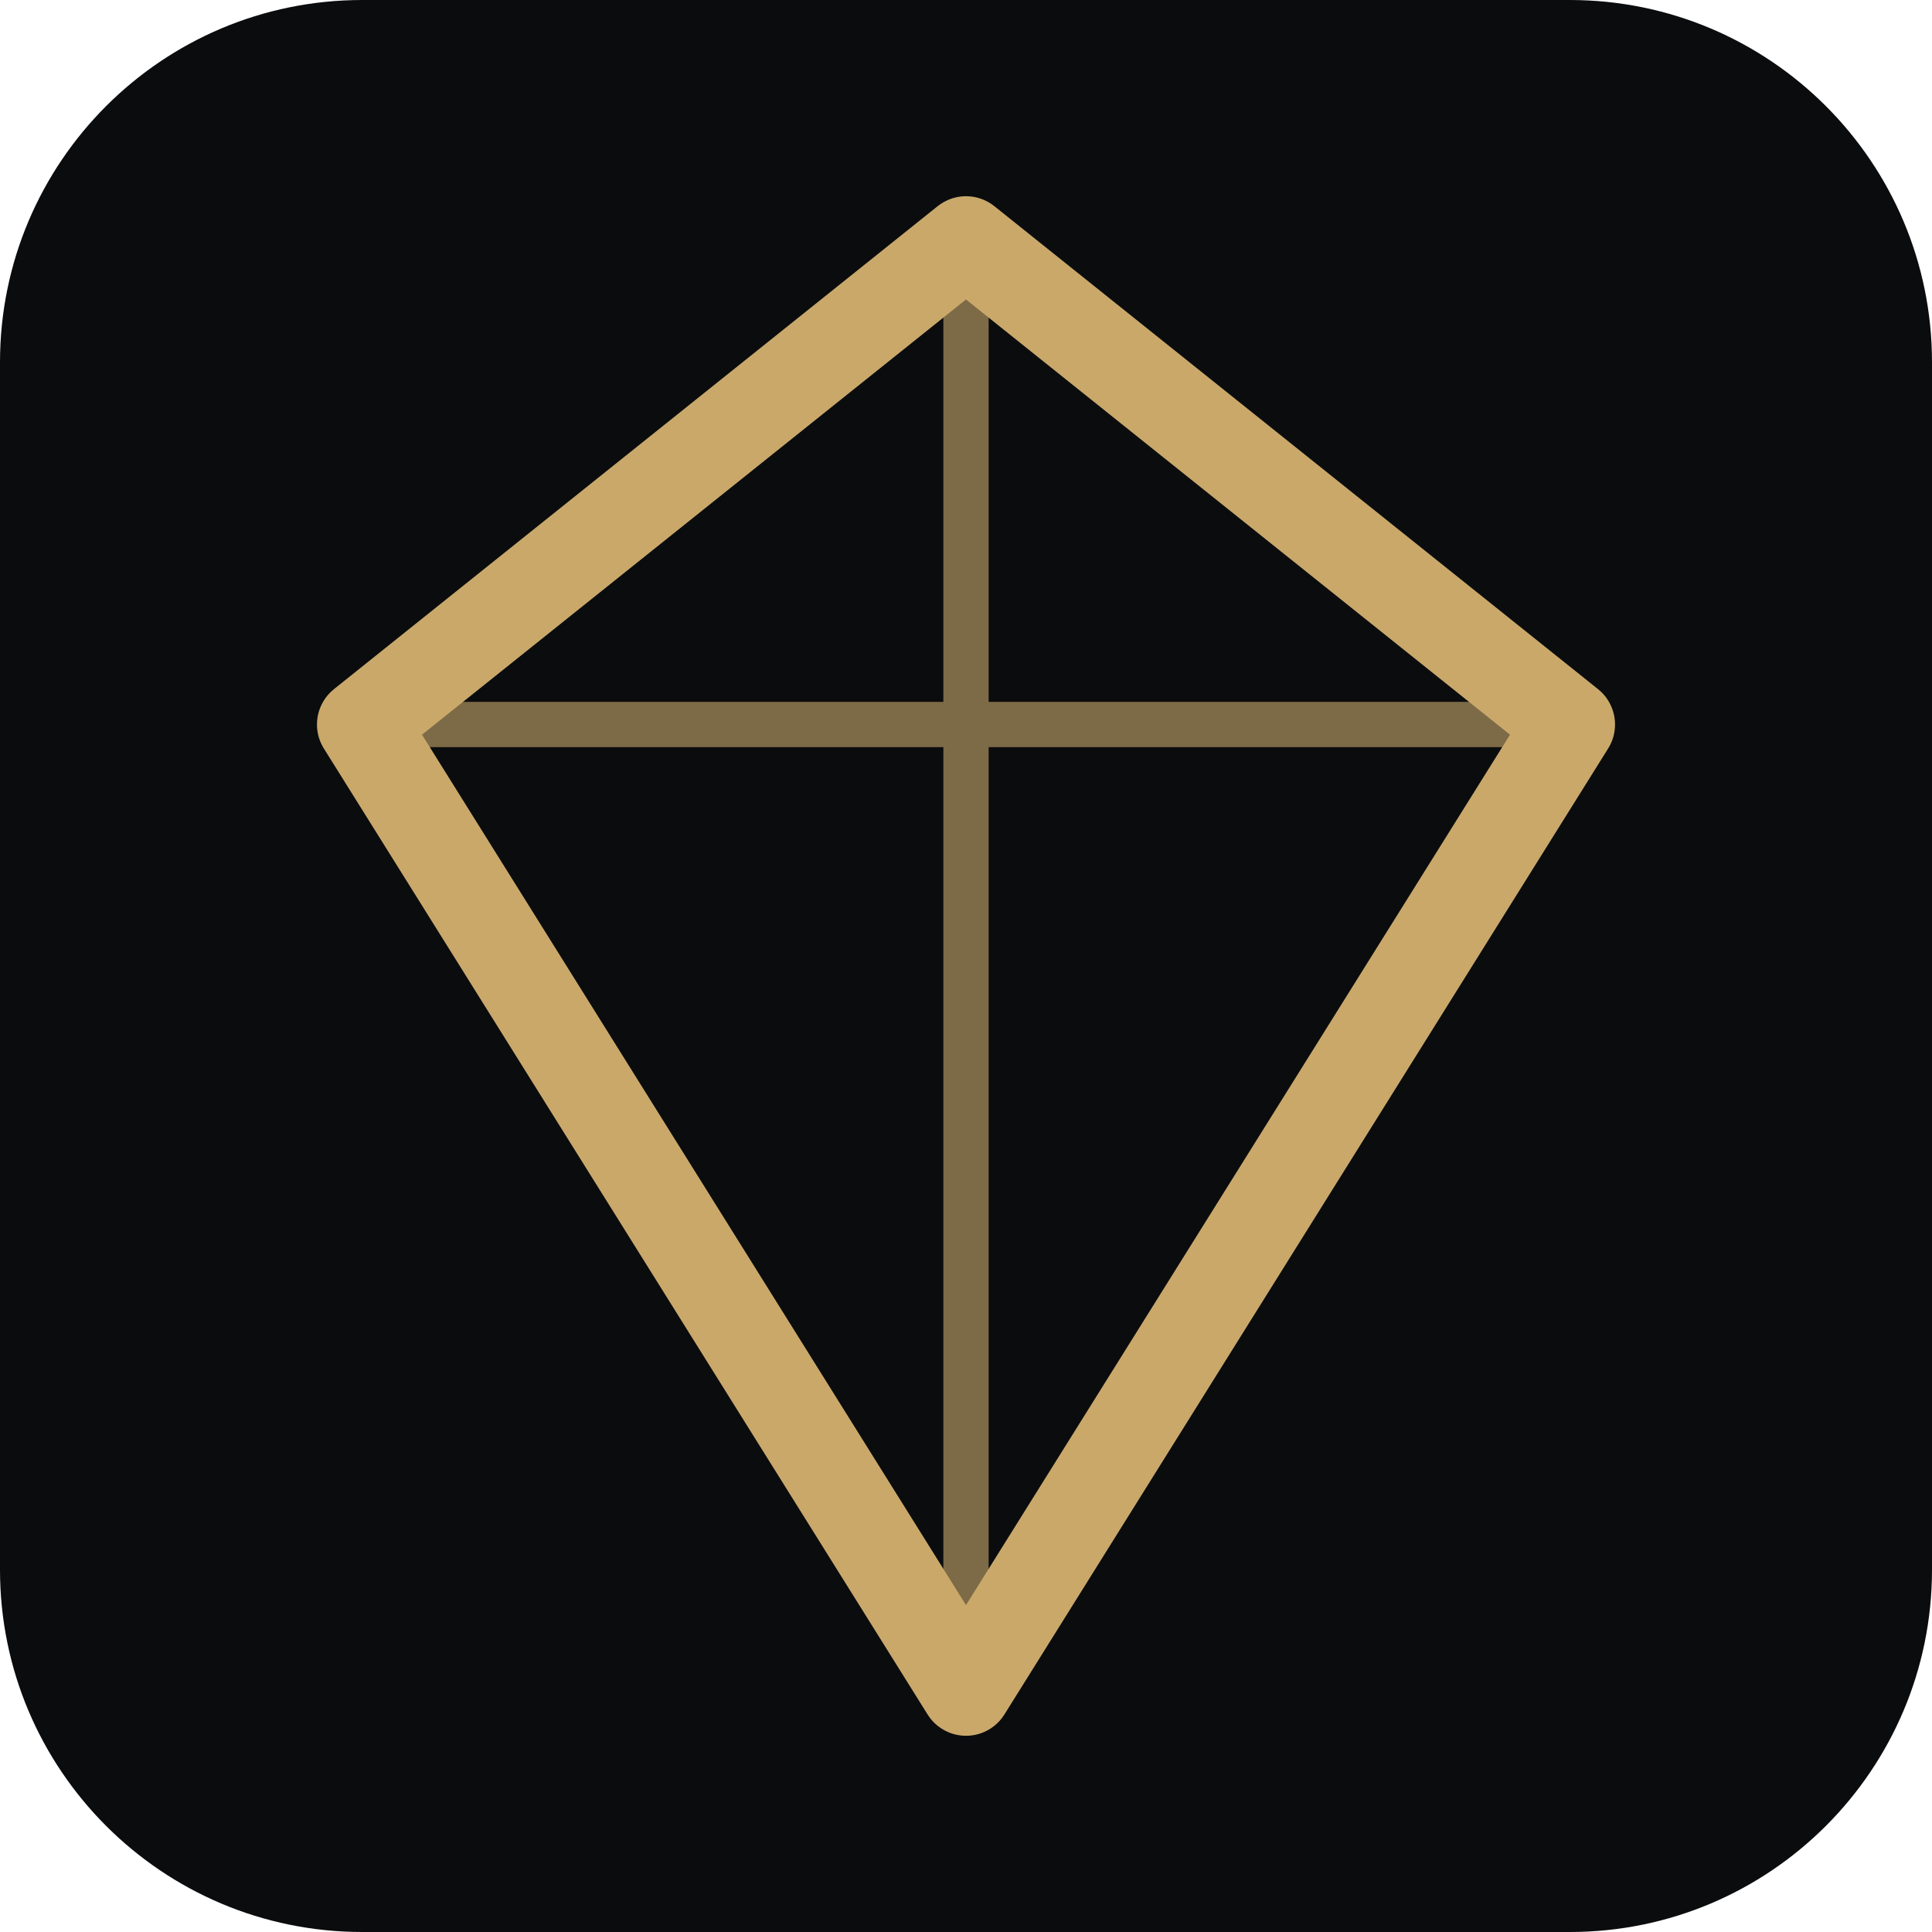
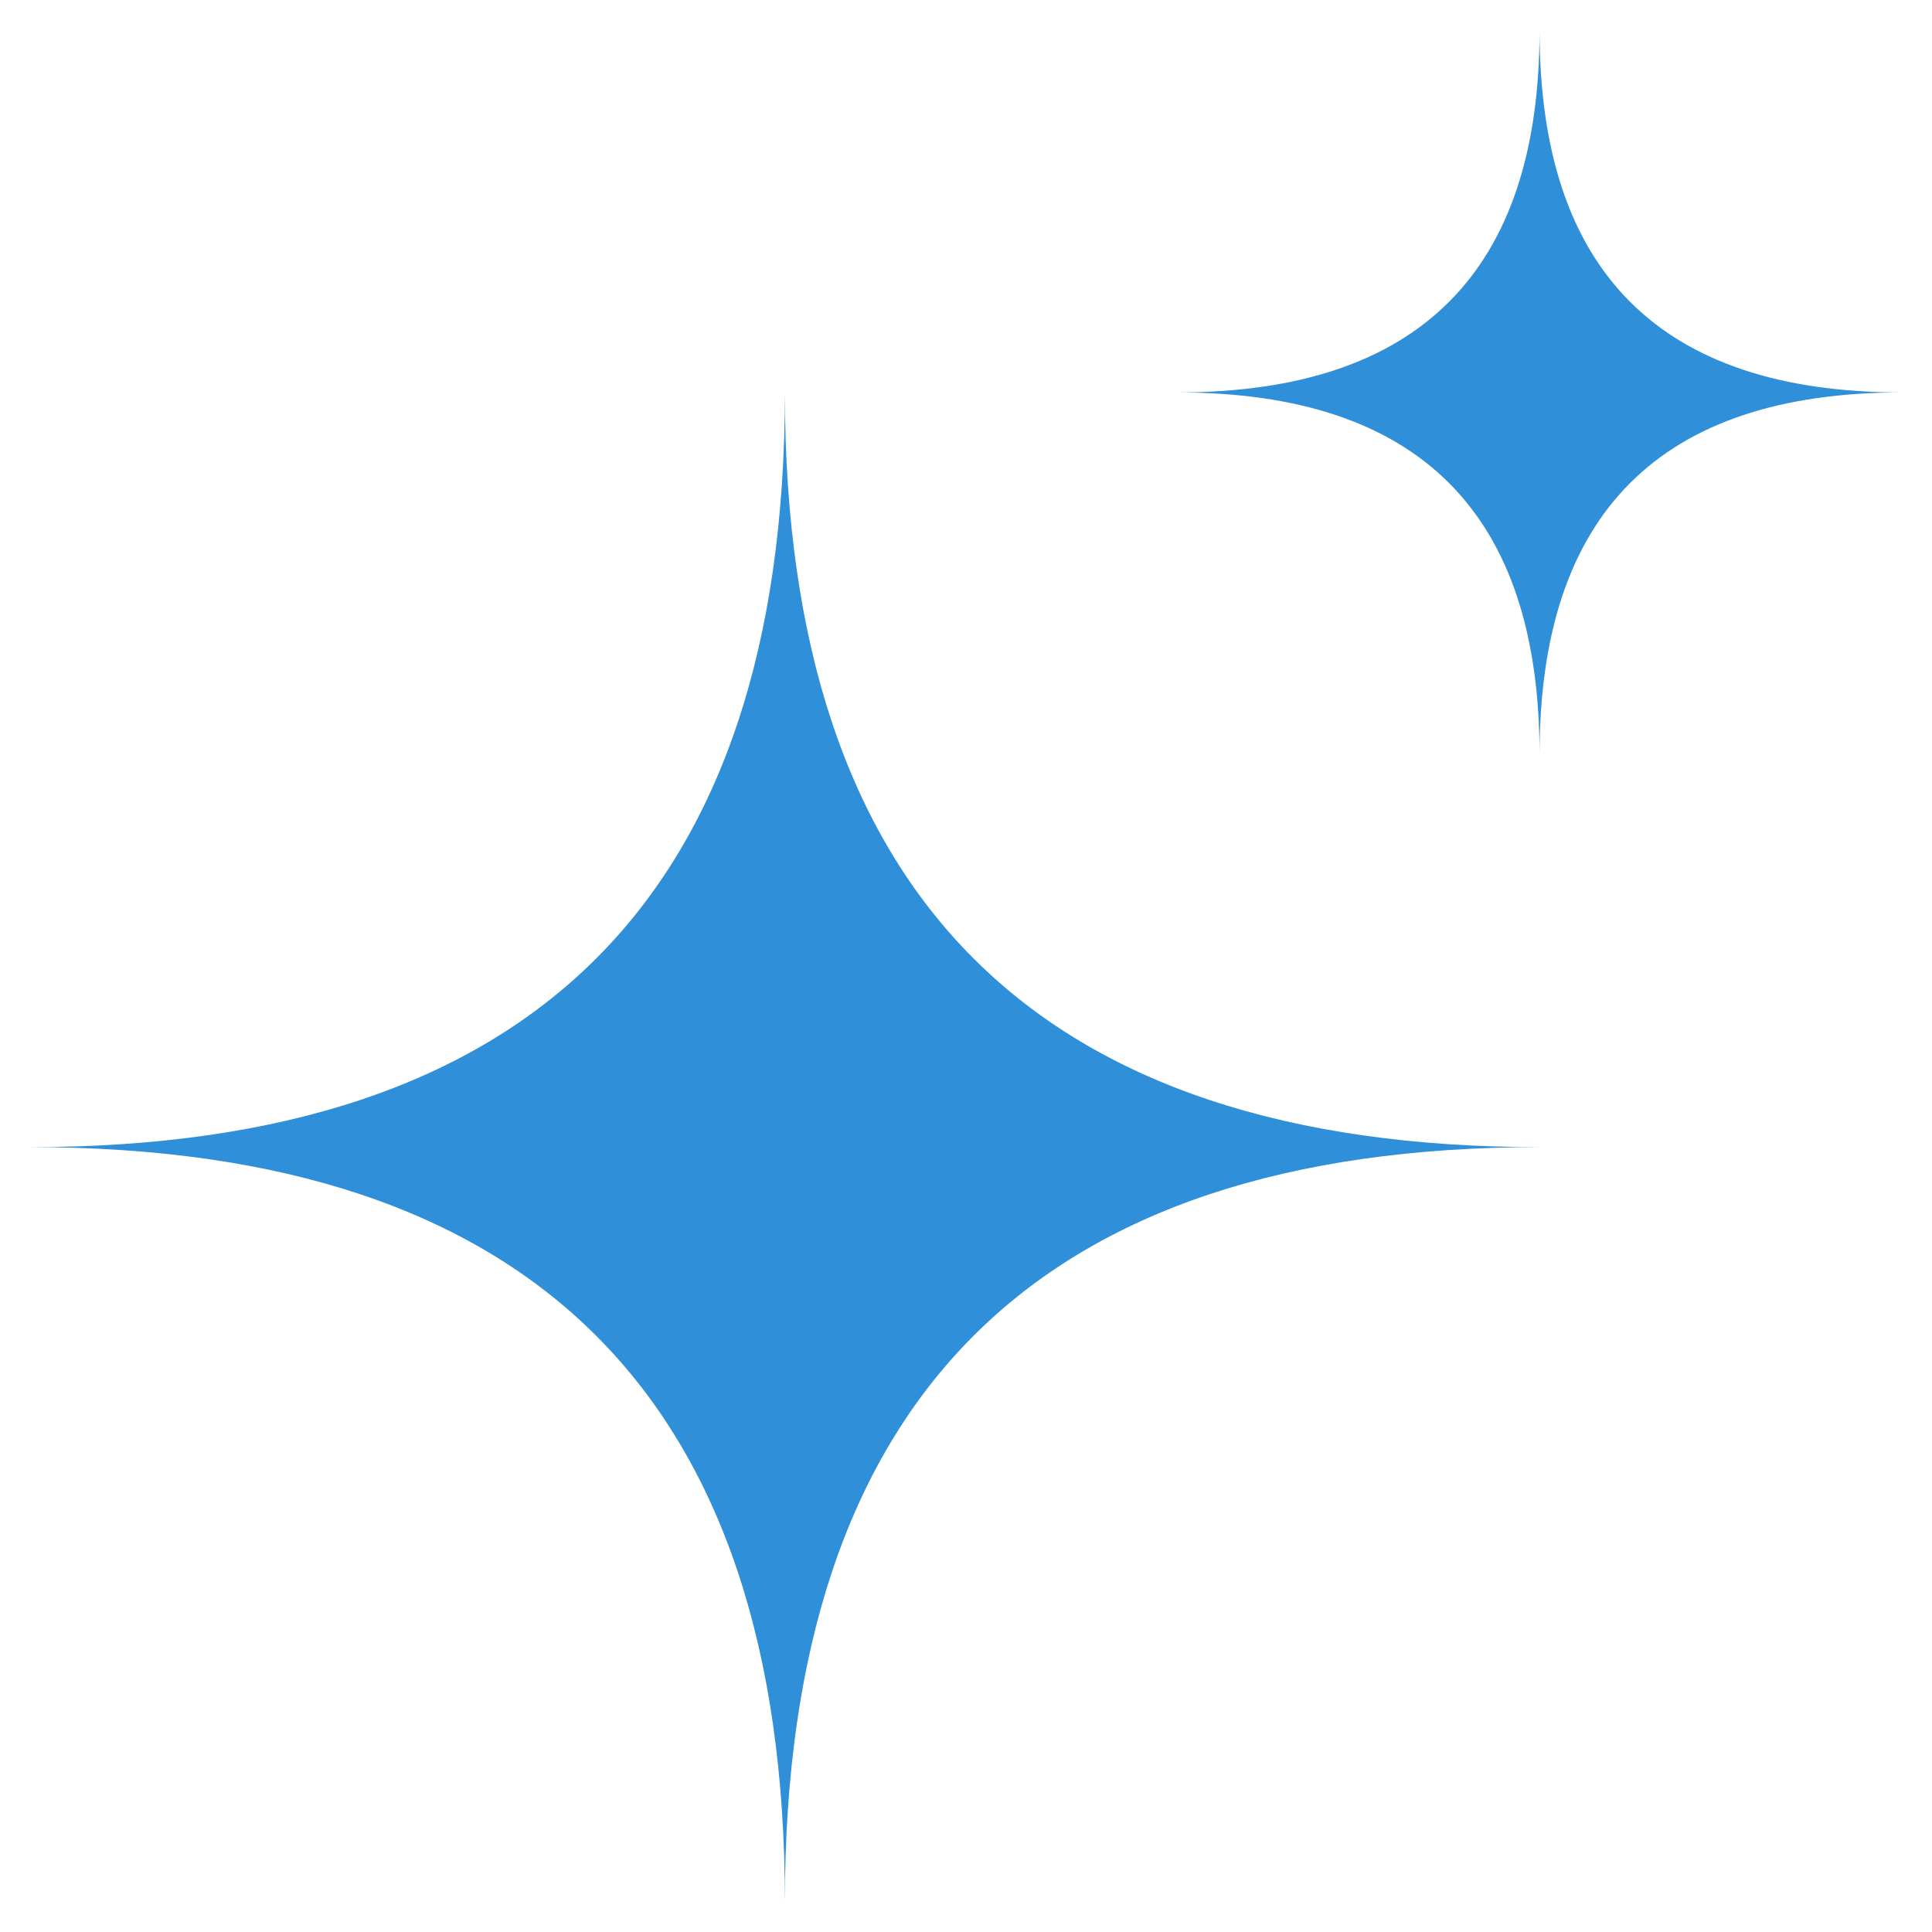
<svg xmlns="http://www.w3.org/2000/svg" viewBox="0 0 64 64">
-   <rect width="64" height="64" rx="12" fill="#0b0c0e" />
-   <path d="M32 8 52 24 32 56 12 24Z" fill="none" stroke="#c9a86a" stroke-width="3" stroke-linejoin="round" />
-   <path d="M12 24h40M32 8v48" stroke="#c9a86a" stroke-width="1.5" opacity=".6" />
+   <path fill="#2f8fd9" d="M26,13 Q26,38 51,38 Q26,38 26,63 Q26,38 1,38 Q26,38 26,13 Z M51,1 Q51,13 63,13 Q51,13 51,25 Q51,13 39,13 Q51,13 51,1 Z" />
</svg>
